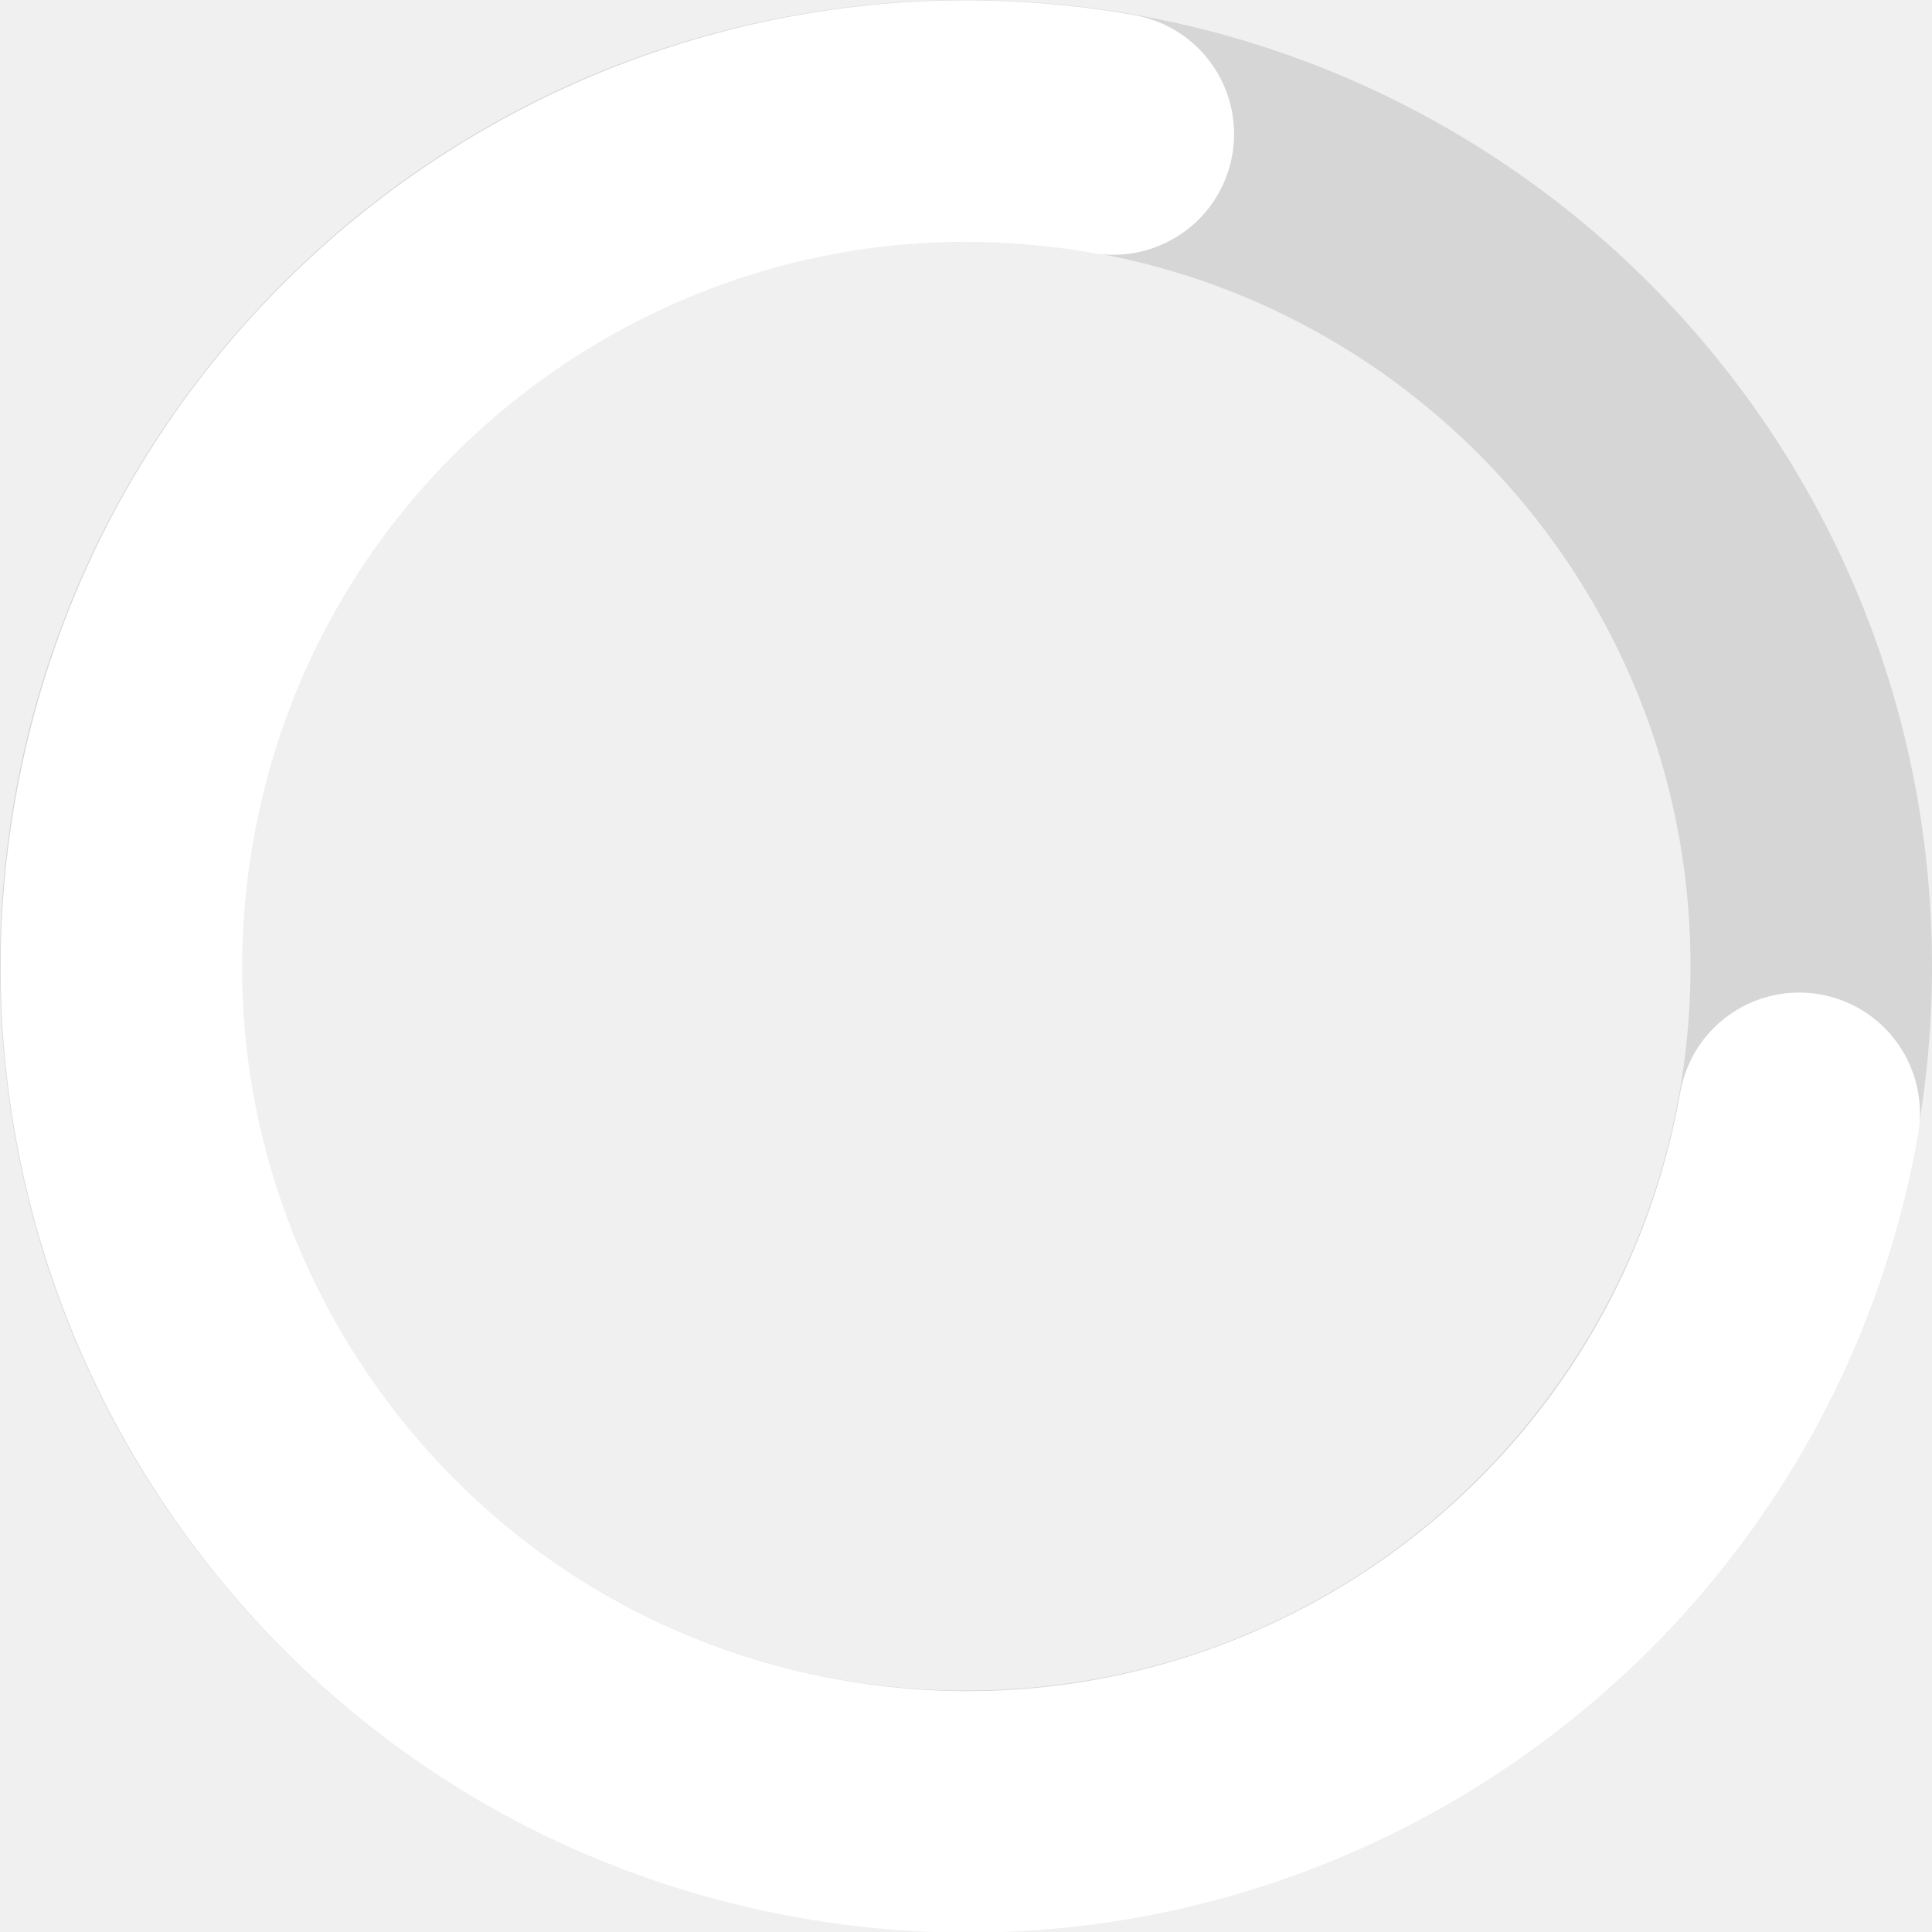
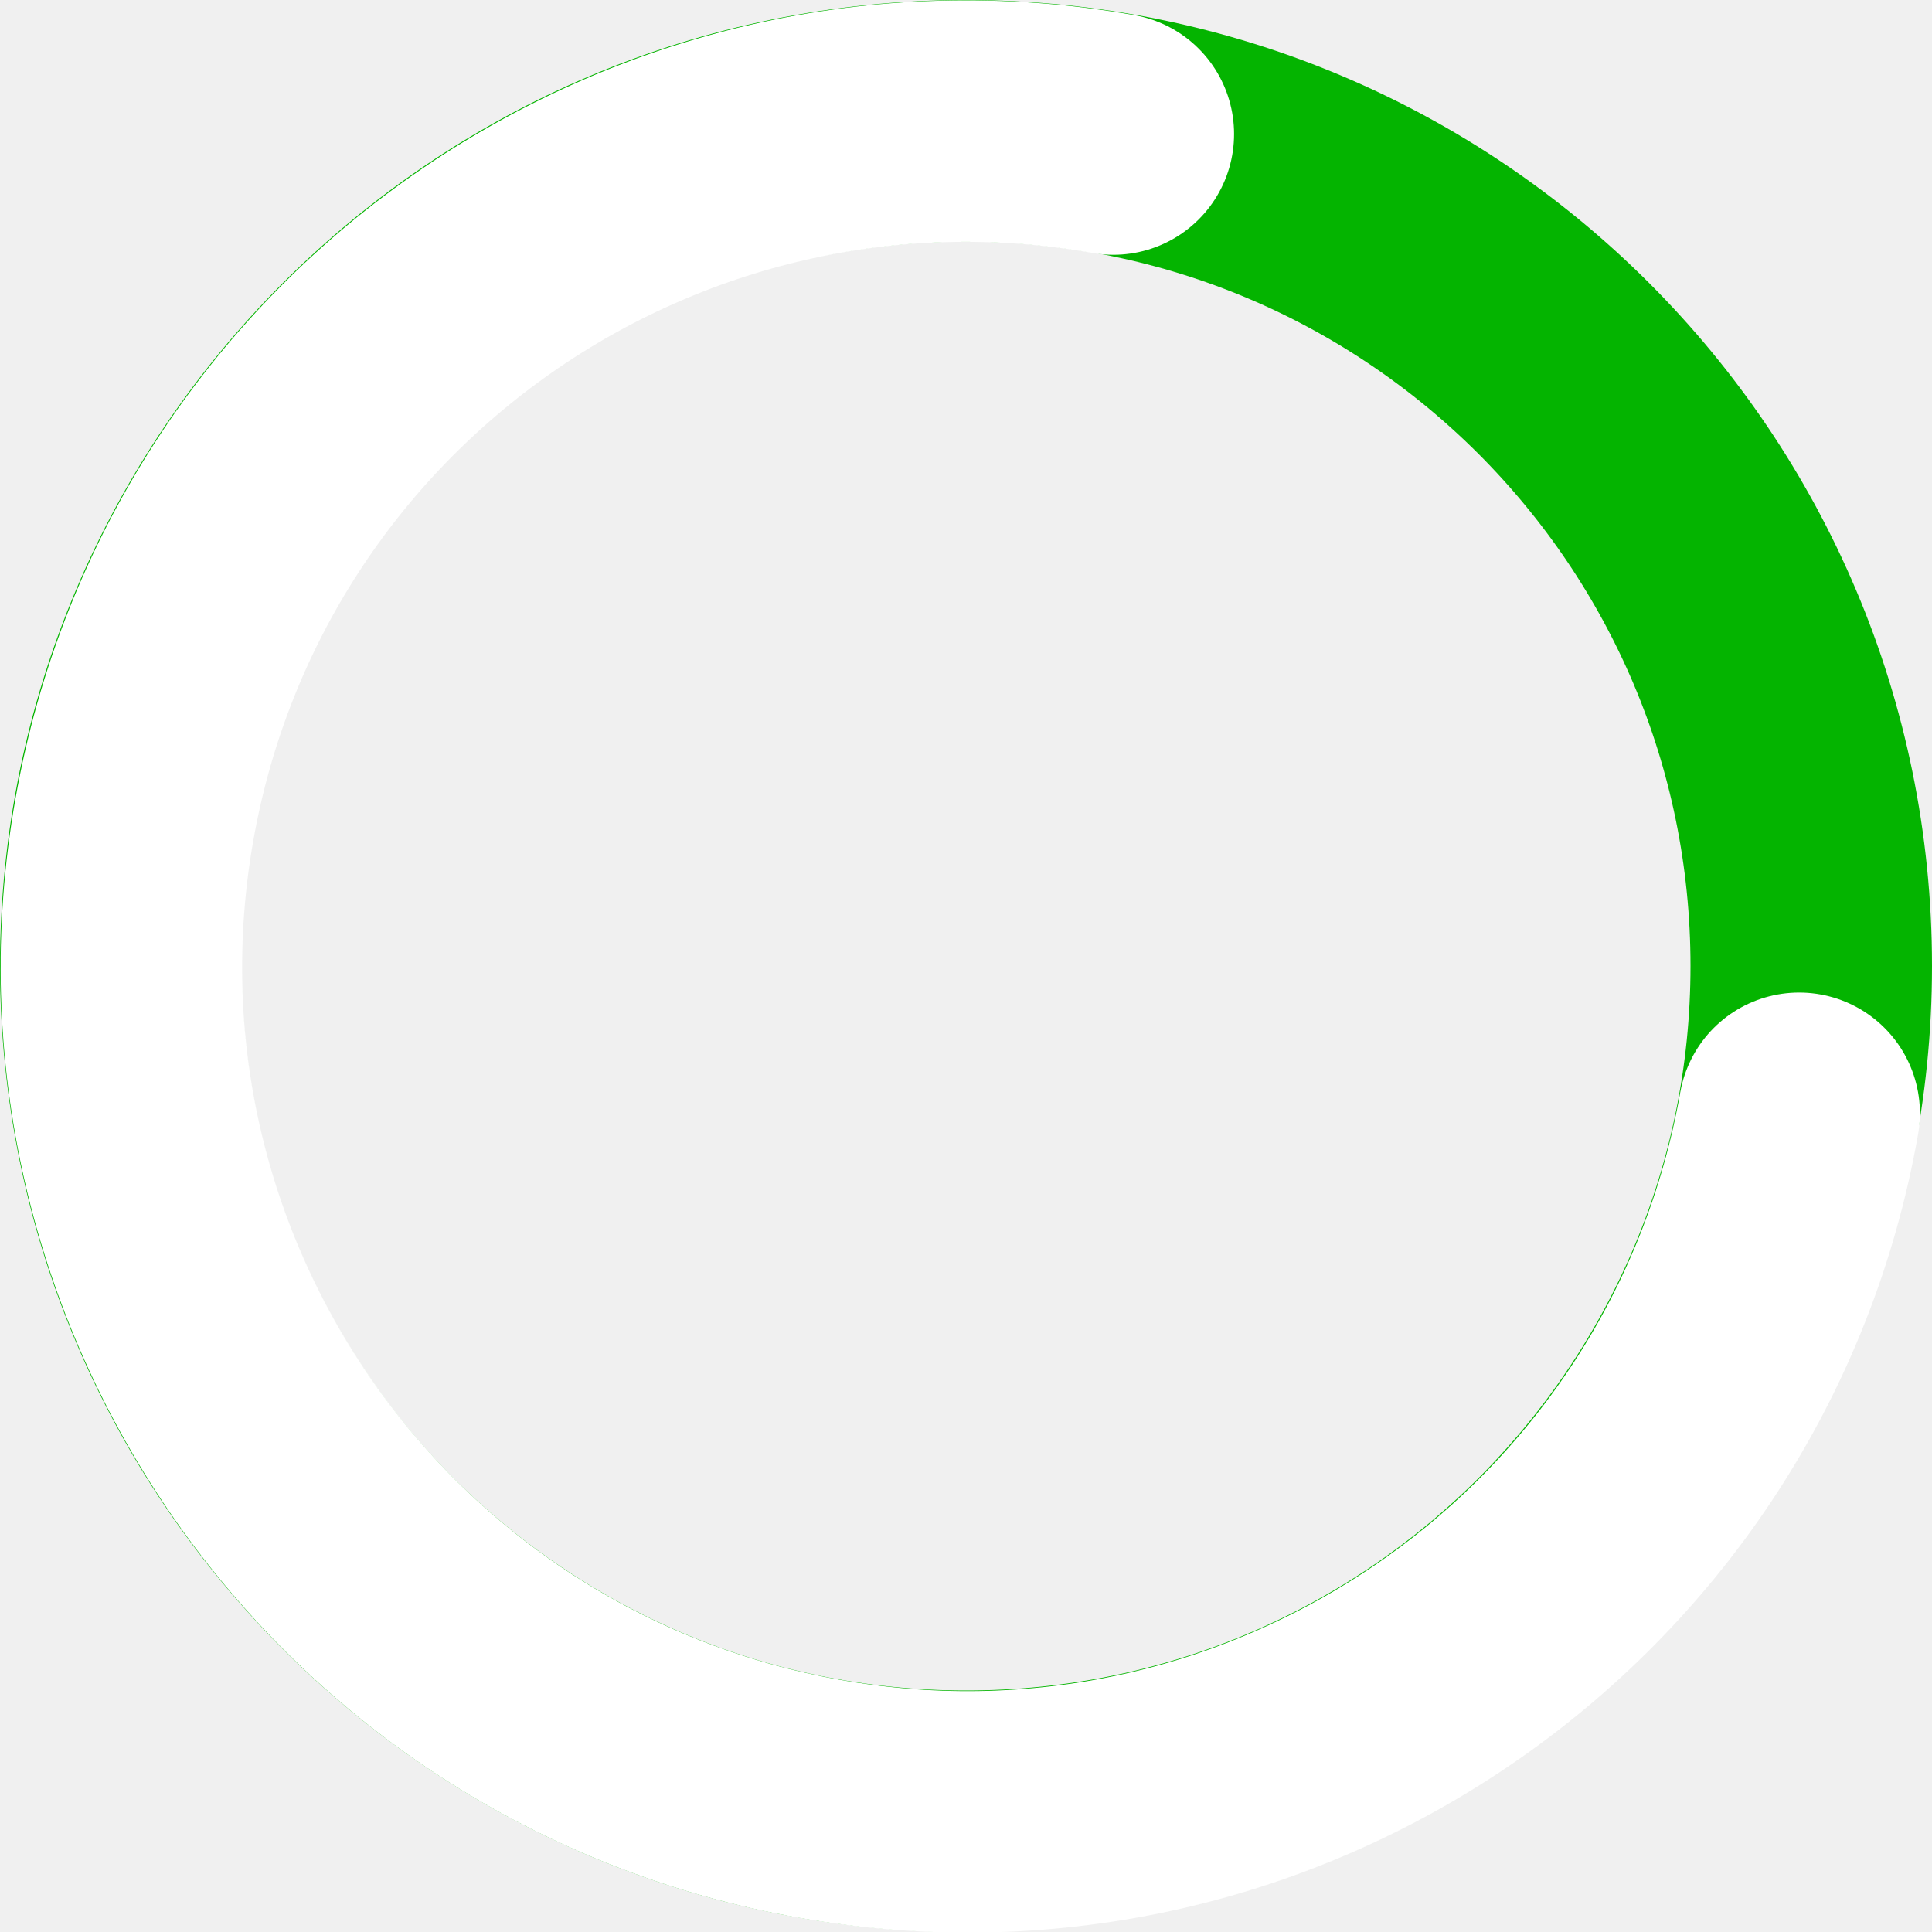
<svg xmlns="http://www.w3.org/2000/svg" viewBox="0 0 16 16">
  <defs>
-     <style>.cls-1,.cls-2{fill:none;stroke-linecap:round;stroke-linejoin:round;stroke-width:2px;}.cls-1{stroke:#d6d6d6;}.cls-2{stroke:#fff;}</style>
+     <style>.cls-1,.cls-2{fill:none;stroke-linecap:round;stroke-linejoin:round;stroke-width:2px;}.cls-1{stroke:#04B400;}.cls-2{stroke:#fff;}</style>
  </defs>
  <g id="图层_2" data-name="图层 2">
    <g id="图层_1-2" data-name="图层 1">
      <circle class="cls-1" cx="8" cy="8" r="7" />
      <path class="cls-2" d="M14.9,9.22A7,7,0,1,1,9.22,1.11" />
    </g>
  </g>
</svg>
